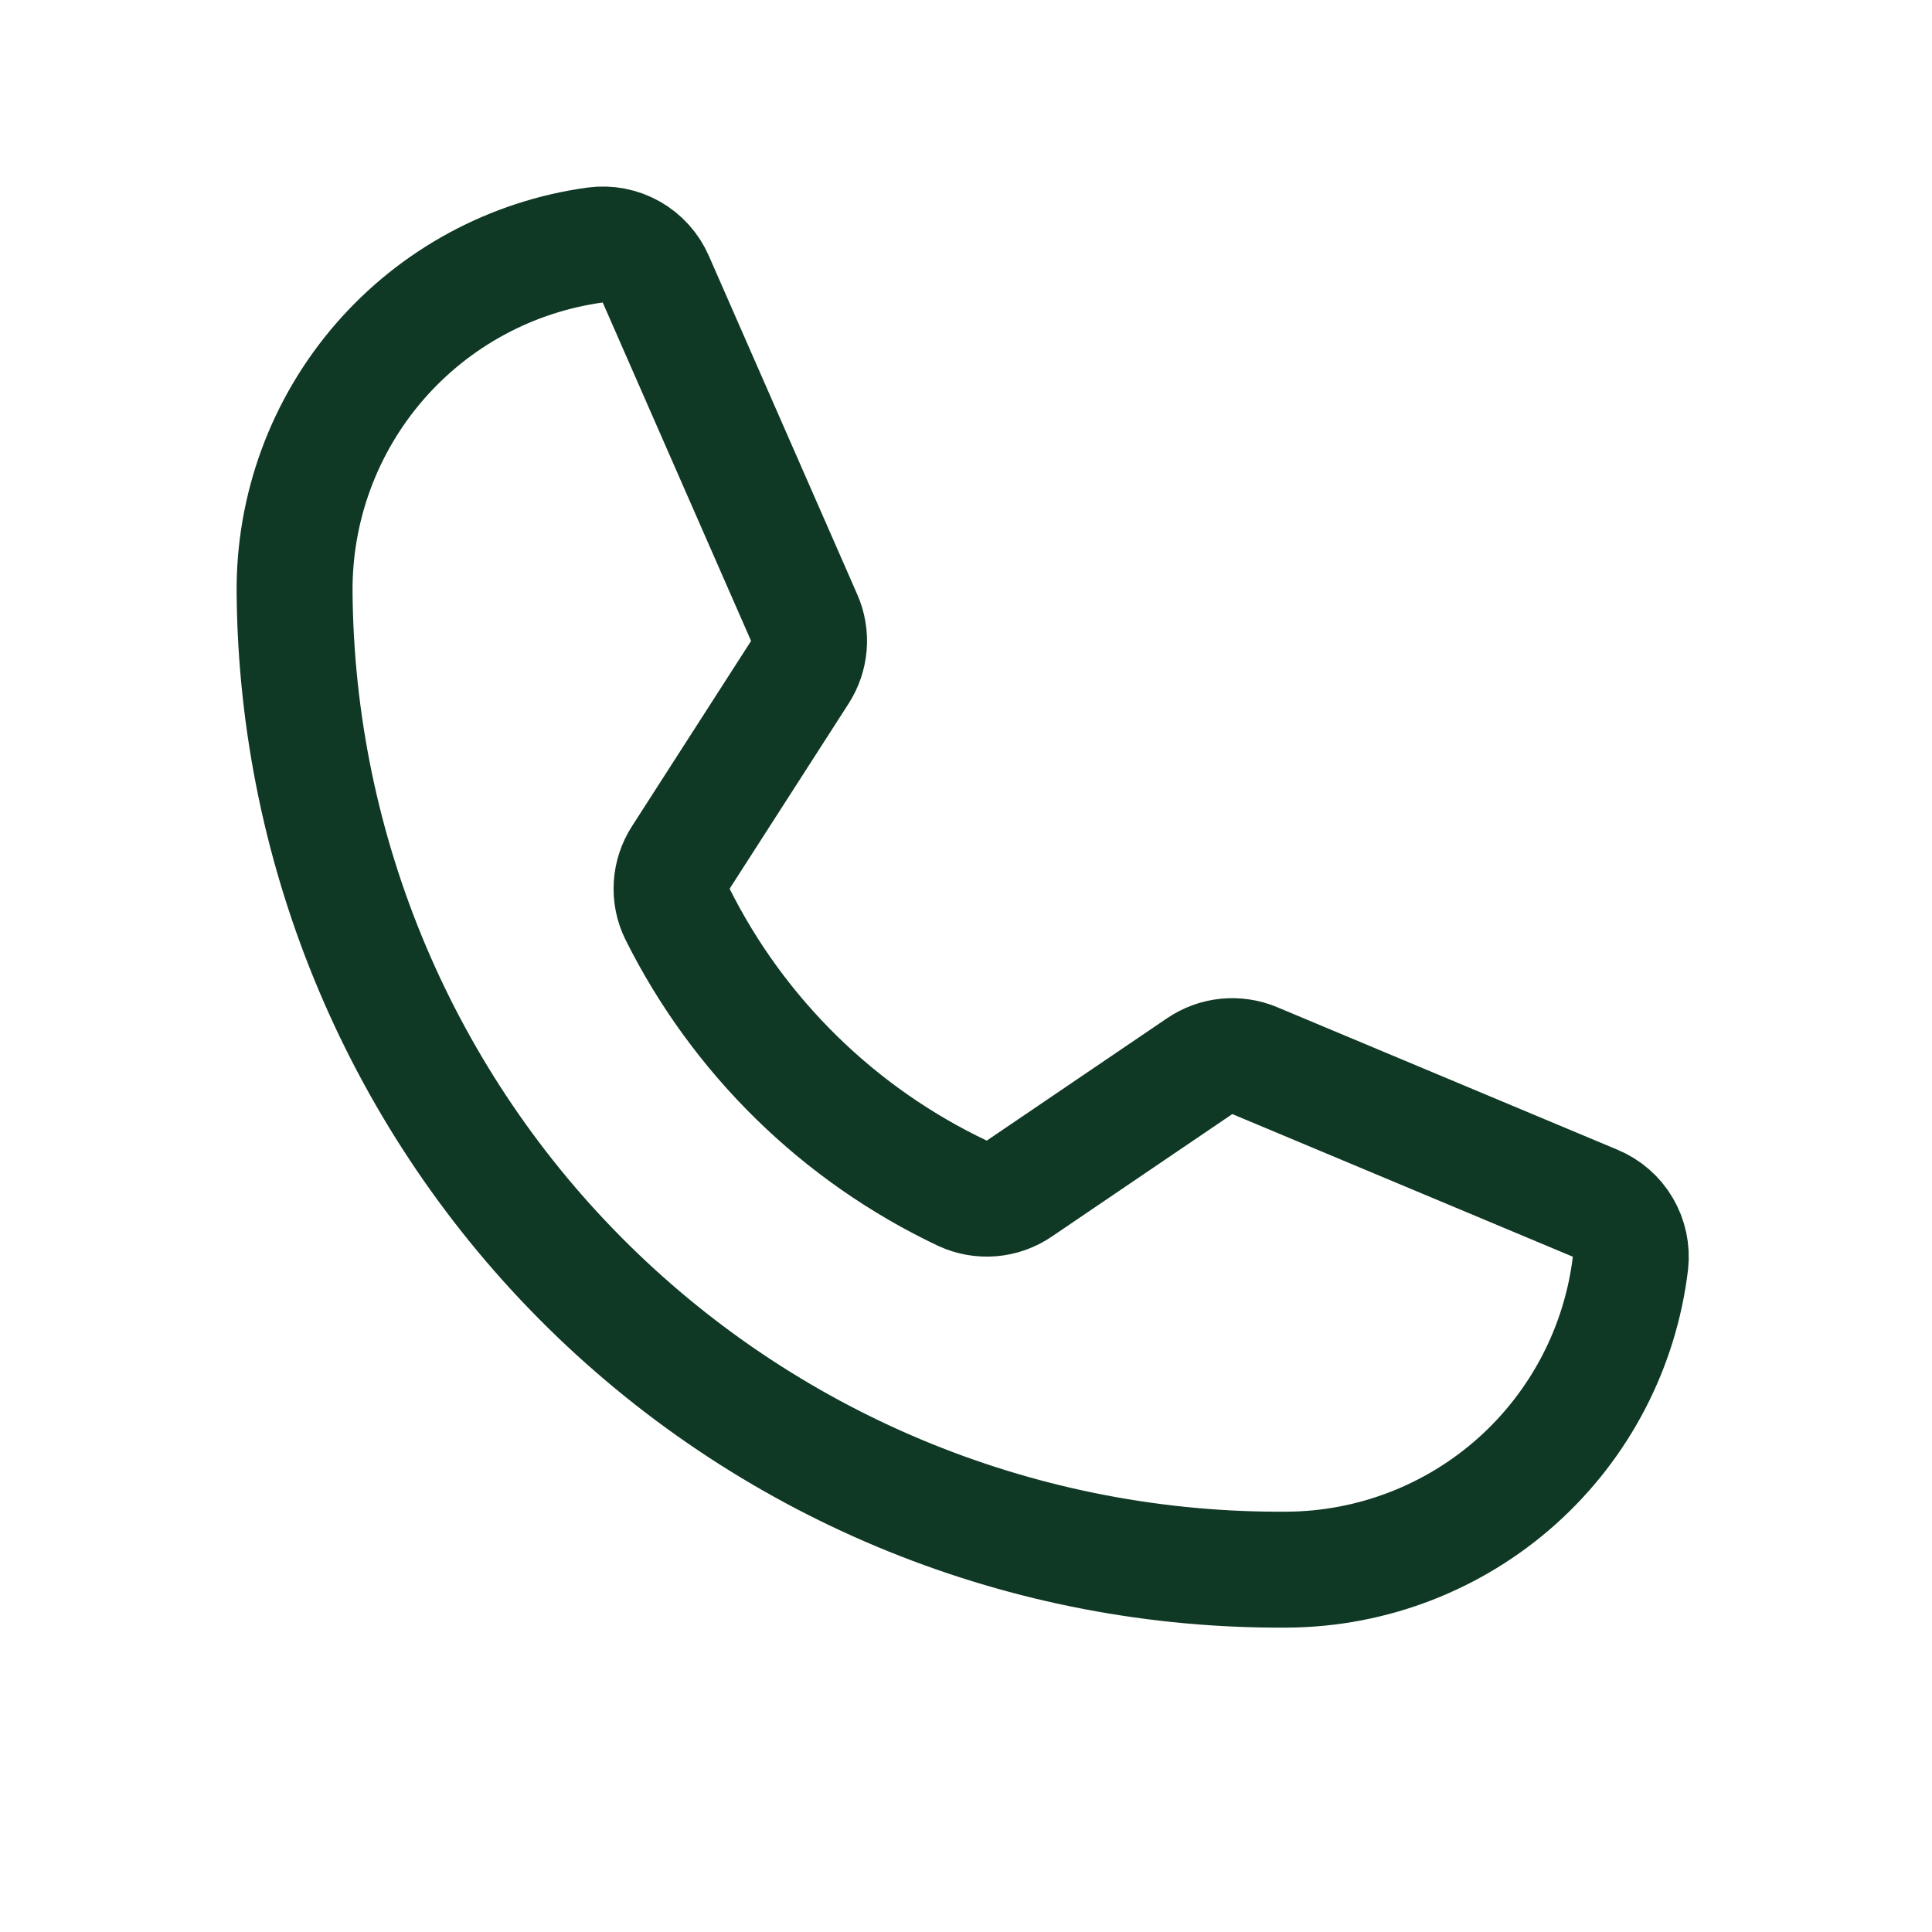
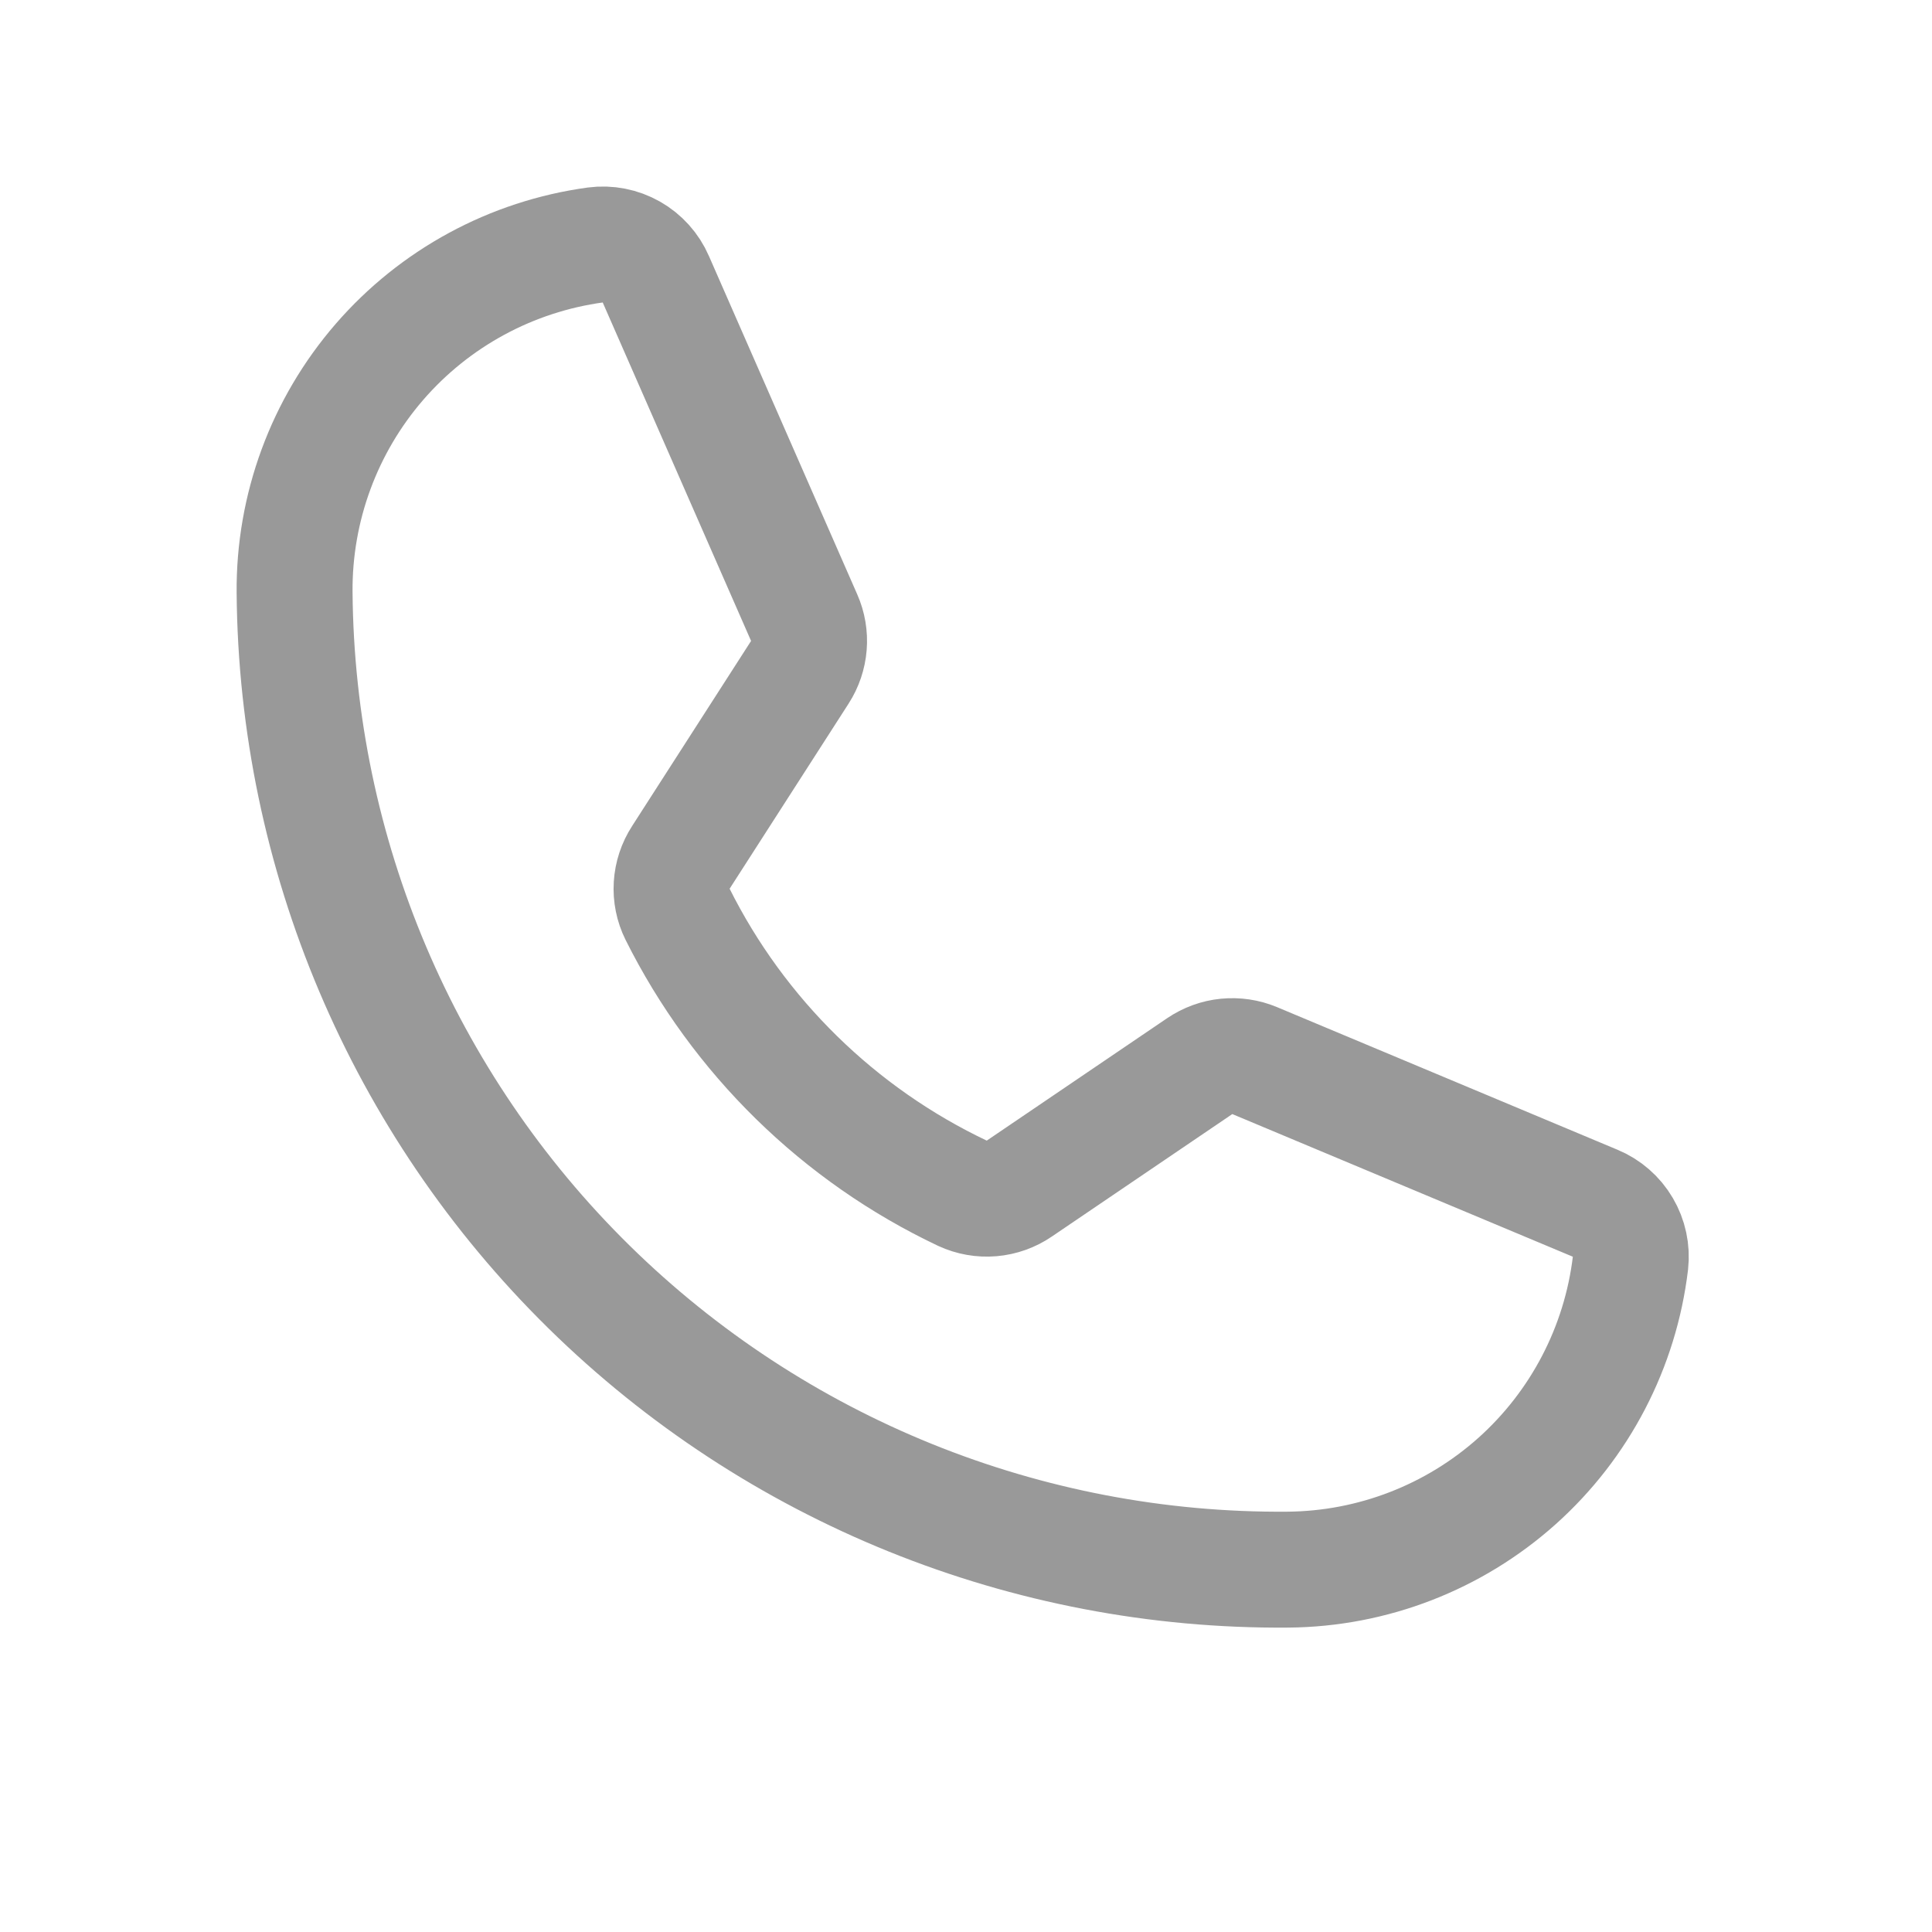
<svg xmlns="http://www.w3.org/2000/svg" width="25" height="25" viewBox="0 0 25 25" fill="none">
-   <path d="M8.766 11.827C9.557 13.411 10.857 14.684 12.457 15.442C12.574 15.496 12.703 15.519 12.832 15.508C12.96 15.497 13.084 15.453 13.19 15.38L15.524 13.796C15.628 13.726 15.747 13.682 15.871 13.67C15.995 13.658 16.12 13.676 16.235 13.724L20.642 15.57C20.791 15.632 20.917 15.741 20.999 15.881C21.081 16.02 21.116 16.183 21.098 16.344C20.968 17.431 20.446 18.434 19.631 19.164C18.815 19.894 17.761 20.302 16.666 20.311C13.285 20.339 10.031 19.022 7.62 16.651C5.209 14.28 3.839 11.048 3.812 7.666C3.803 6.572 4.193 5.511 4.91 4.683C5.626 3.856 6.62 3.318 7.705 3.17C7.866 3.149 8.029 3.181 8.17 3.261C8.311 3.341 8.422 3.465 8.486 3.613L10.406 7.993C10.456 8.106 10.477 8.23 10.467 8.353C10.457 8.476 10.417 8.595 10.35 8.699L8.81 11.095C8.74 11.203 8.699 11.327 8.691 11.455C8.683 11.584 8.709 11.712 8.766 11.827V11.827Z" stroke="#0F3825" stroke-width="1.5" stroke-linecap="round" stroke-linejoin="round" />
+   <path d="M8.766 11.827C9.557 13.411 10.857 14.684 12.457 15.442C12.574 15.496 12.703 15.519 12.832 15.508C12.96 15.497 13.084 15.453 13.19 15.38L15.524 13.796C15.628 13.726 15.747 13.682 15.871 13.67C15.995 13.658 16.12 13.676 16.235 13.724L20.642 15.57C20.791 15.632 20.917 15.741 20.999 15.881C21.081 16.02 21.116 16.183 21.098 16.344C20.968 17.431 20.446 18.434 19.631 19.164C18.815 19.894 17.761 20.302 16.666 20.311C13.285 20.339 10.031 19.022 7.62 16.651C5.209 14.28 3.839 11.048 3.812 7.666C3.803 6.572 4.193 5.511 4.91 4.683C5.626 3.856 6.62 3.318 7.705 3.17C7.866 3.149 8.029 3.181 8.17 3.261C8.311 3.341 8.422 3.465 8.486 3.613L10.406 7.993C10.456 8.106 10.477 8.23 10.467 8.353C10.457 8.476 10.417 8.595 10.35 8.699L8.81 11.095C8.74 11.203 8.699 11.327 8.691 11.455C8.683 11.584 8.709 11.712 8.766 11.827V11.827Z" stroke="#999999" stroke-width="1.5" stroke-linecap="round" stroke-linejoin="round" />
</svg>
